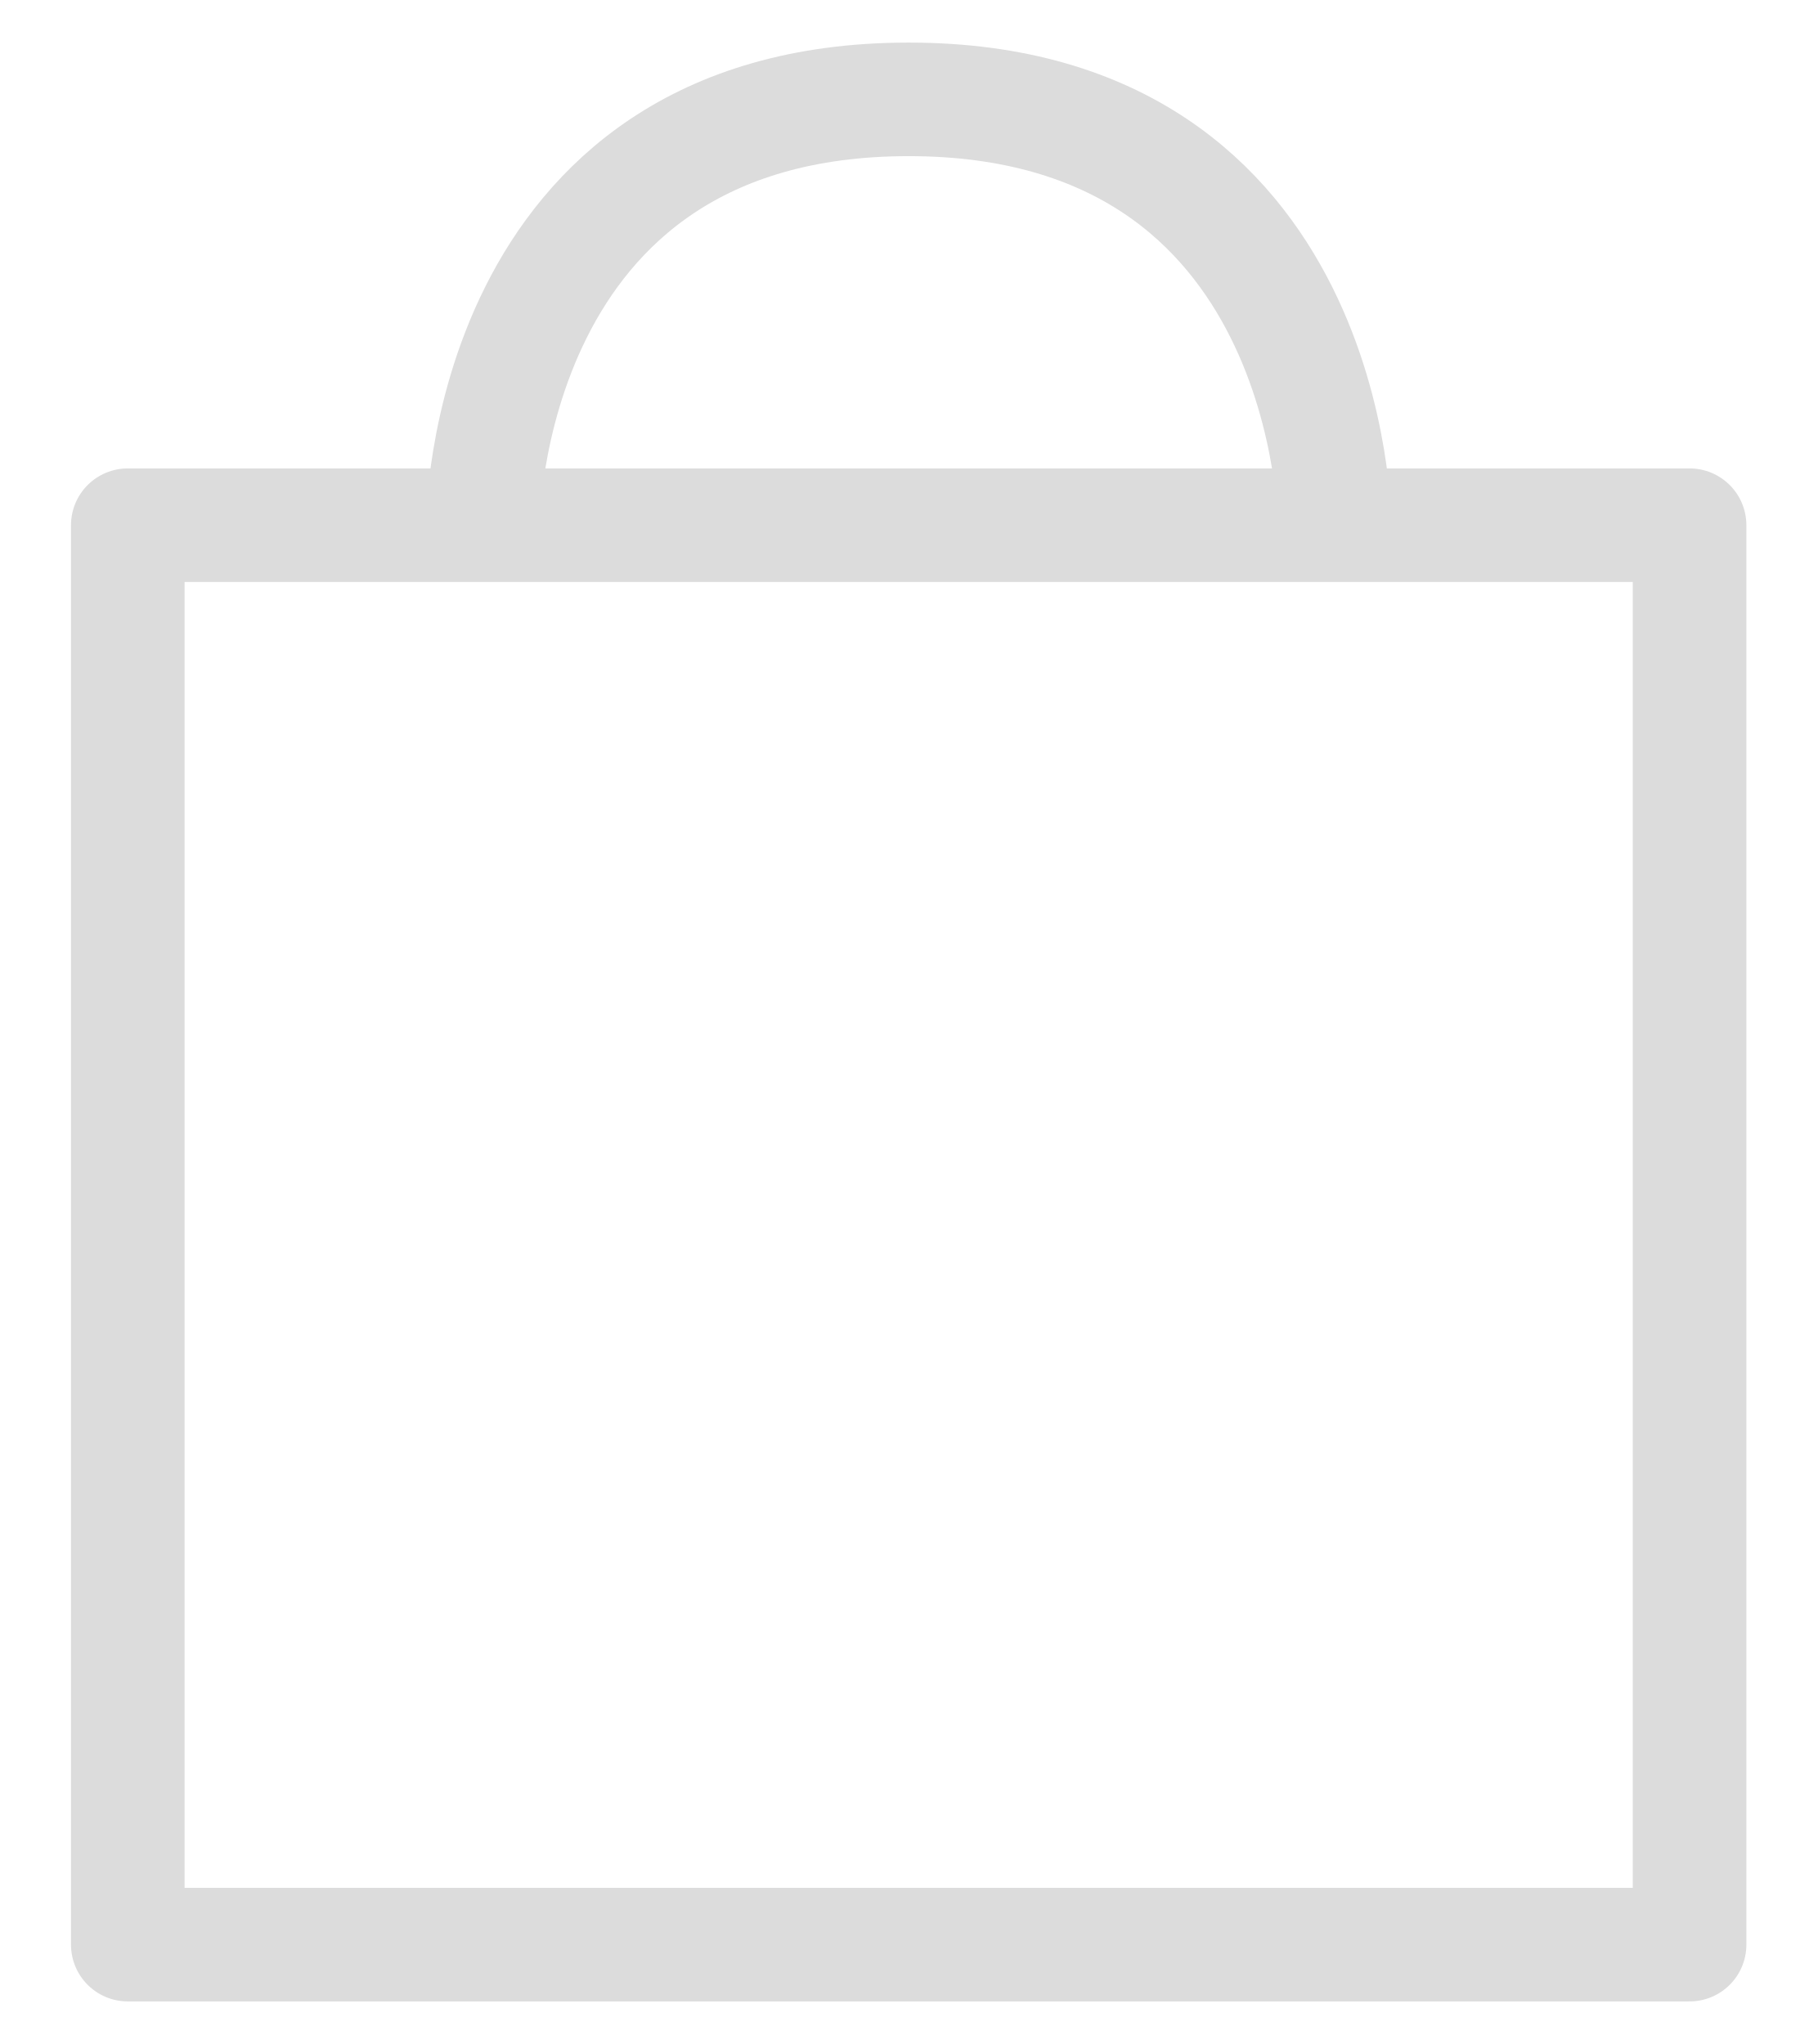
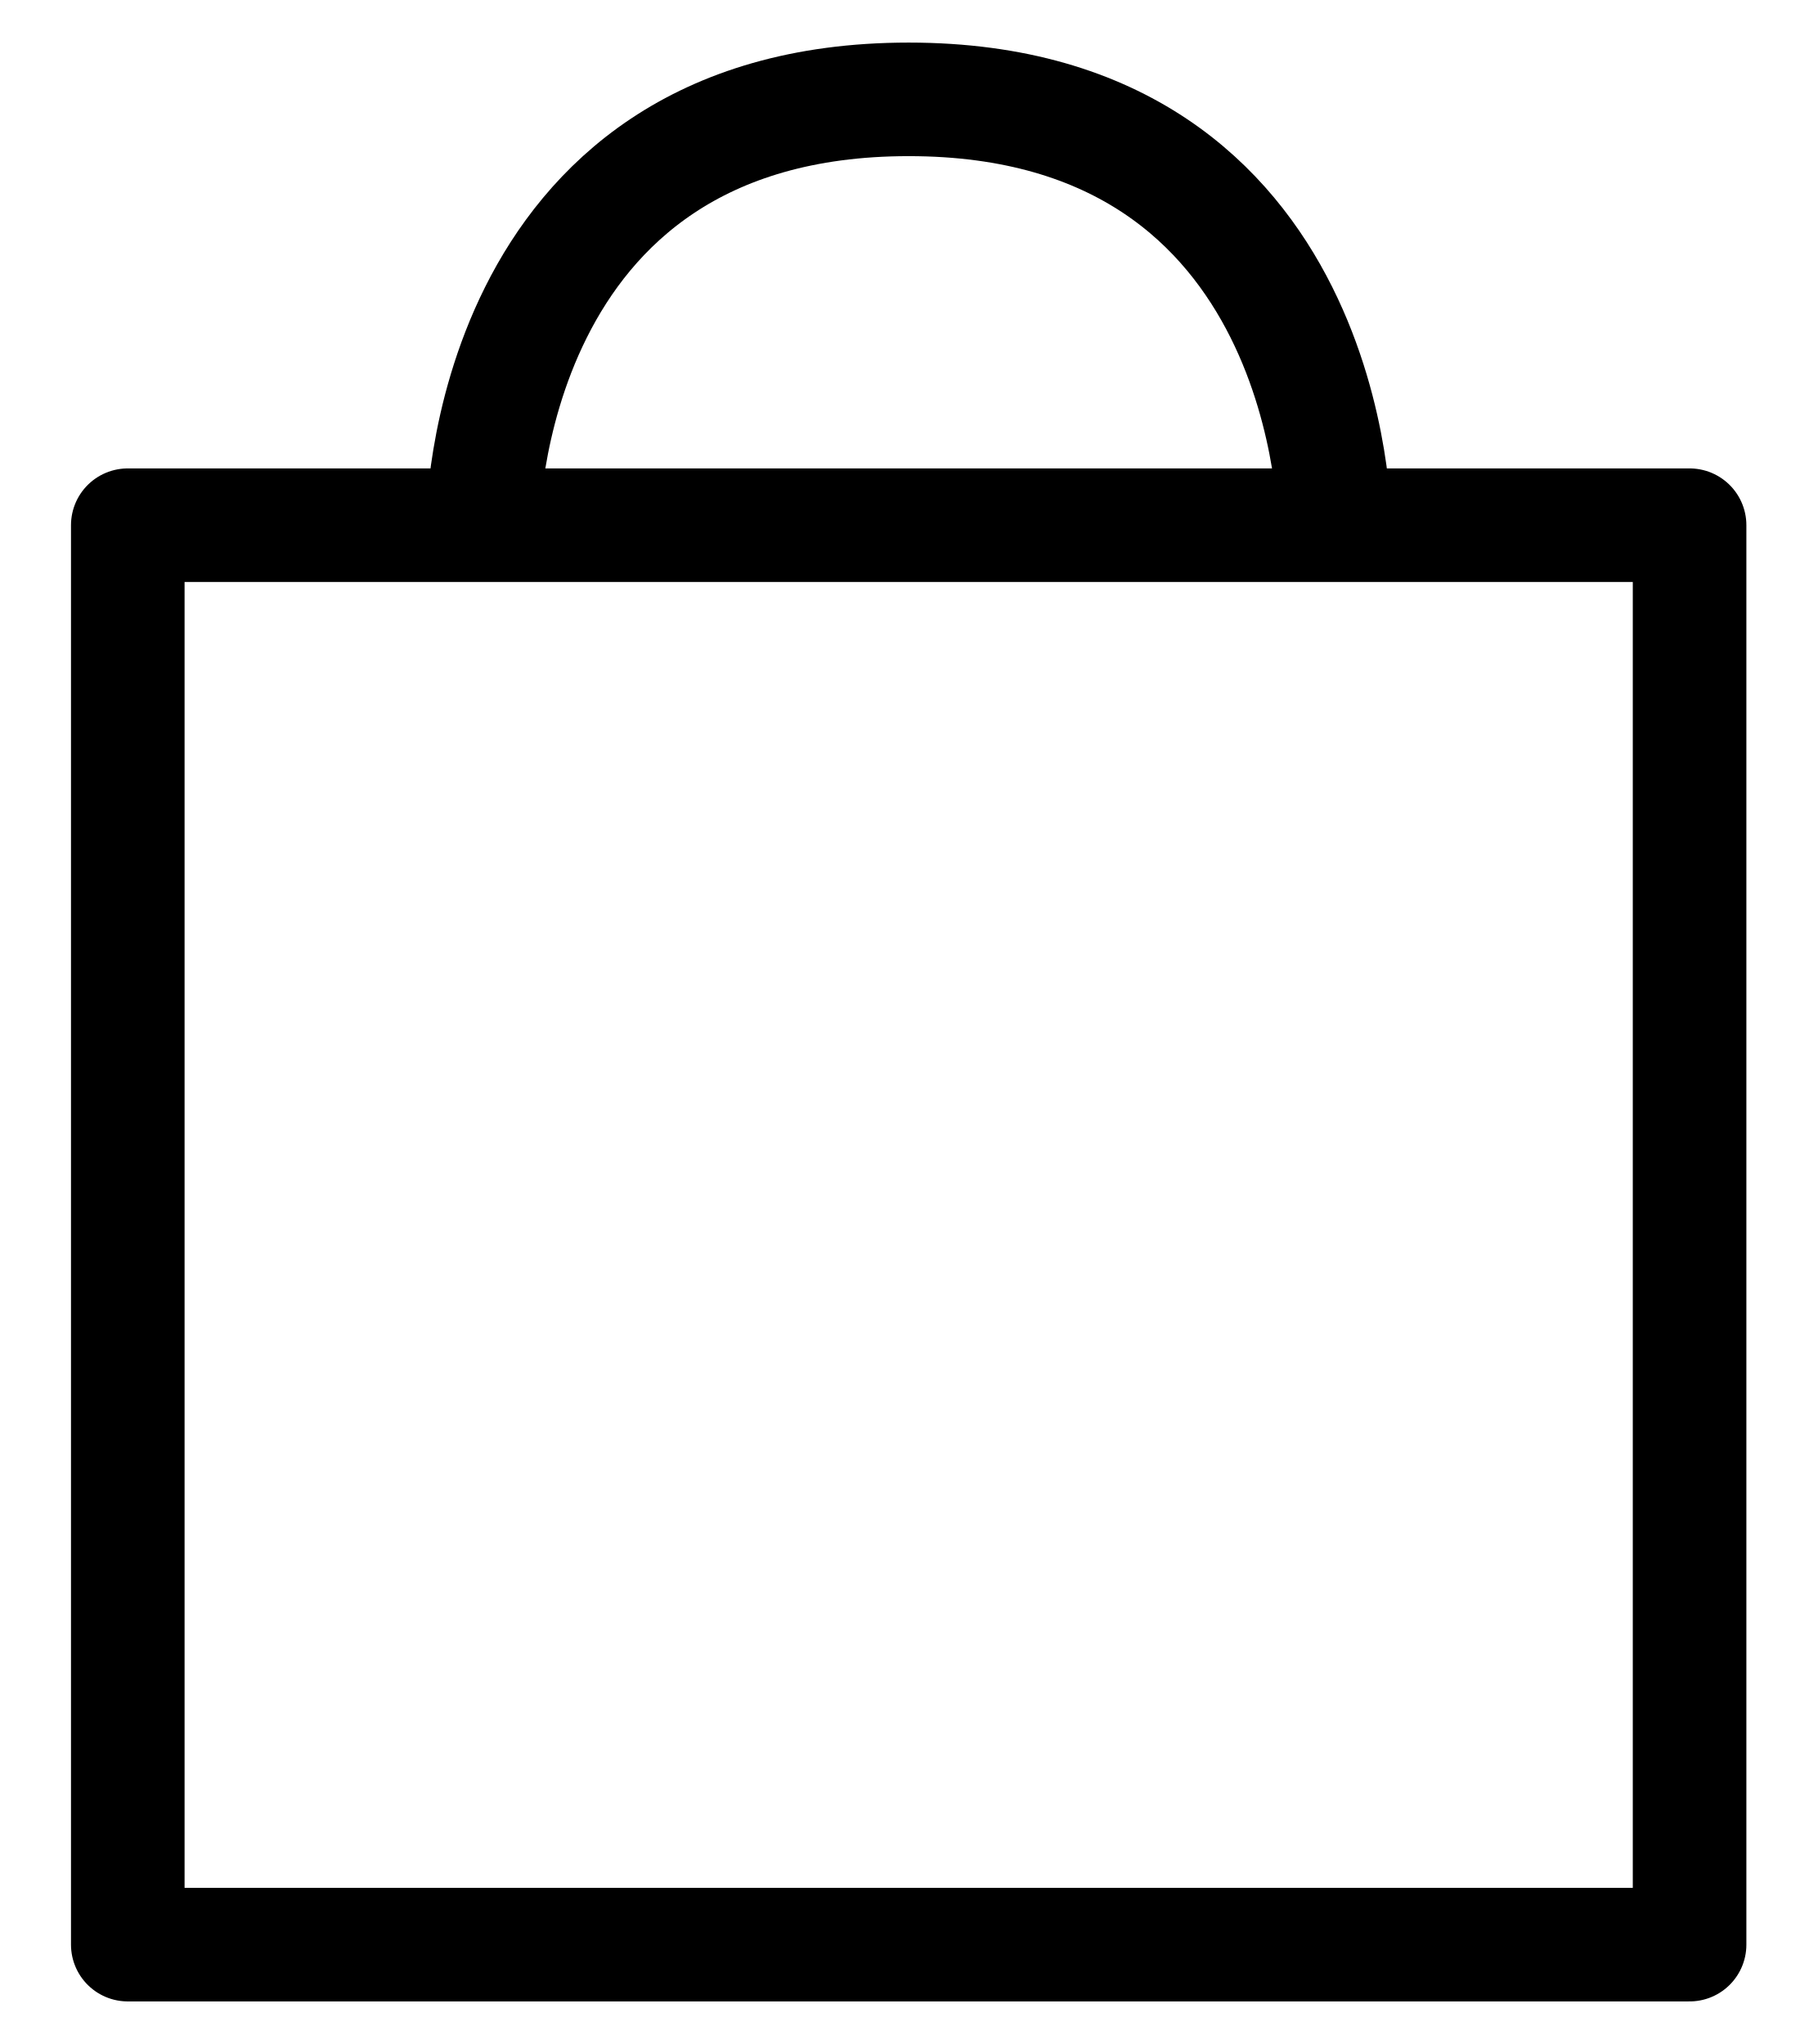
- <svg xmlns="http://www.w3.org/2000/svg" width="16" height="18" viewBox="0 0 16 18" fill="none" stroke="#DCDCDC">
-   <path d="M4.25 4.625C4.25 4.625 4.25 0.875 8 0.875C11.75 0.875 11.75 4.625 11.75 4.625M1.125 4.625V17.125H14.875V4.625H1.125Z" stroke="#DCDCDC" stroke-linejoin="round" />
+ <svg xmlns="http://www.w3.org/2000/svg" viewBox="0 0 16 18" fill="none">
+   <path d="M4.25 4.625C4.25 4.625 4.25 0.875 8 0.875C11.75 0.875 11.75 4.625 11.75 4.625M1.125 4.625V17.125H14.875V4.625H1.125Z" stroke="currentColor" stroke-linejoin="round" />
</svg>
